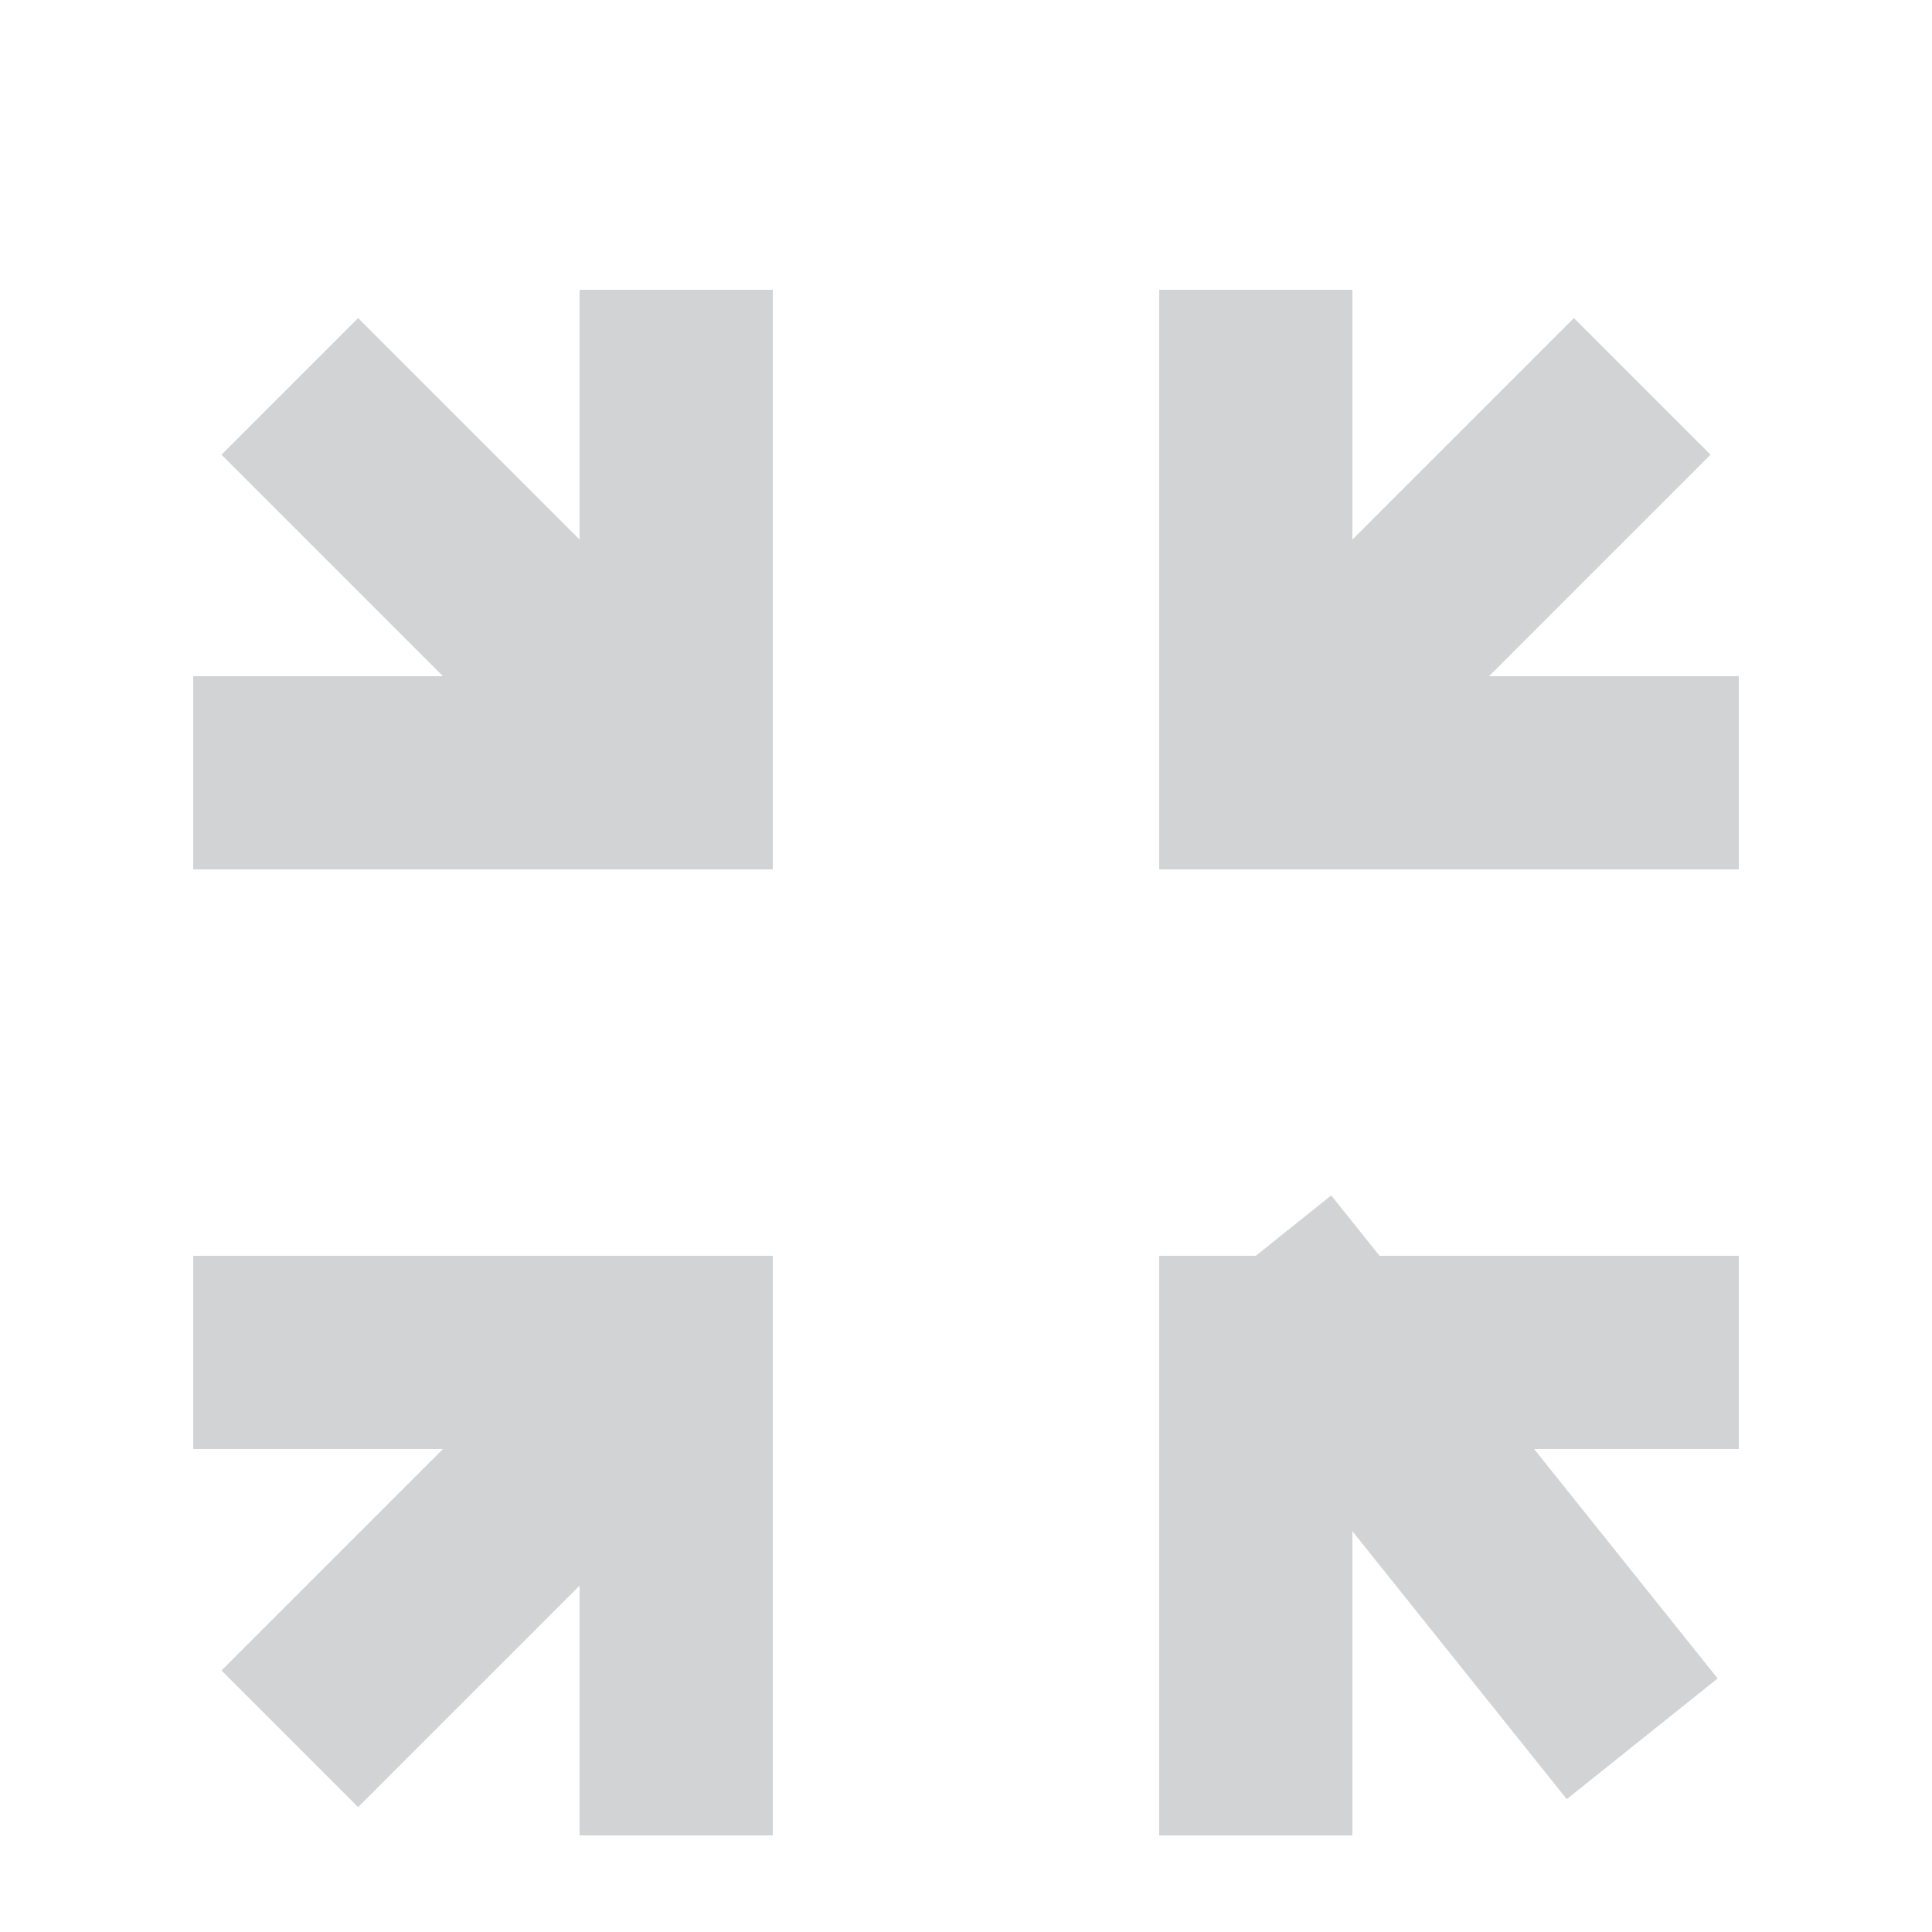
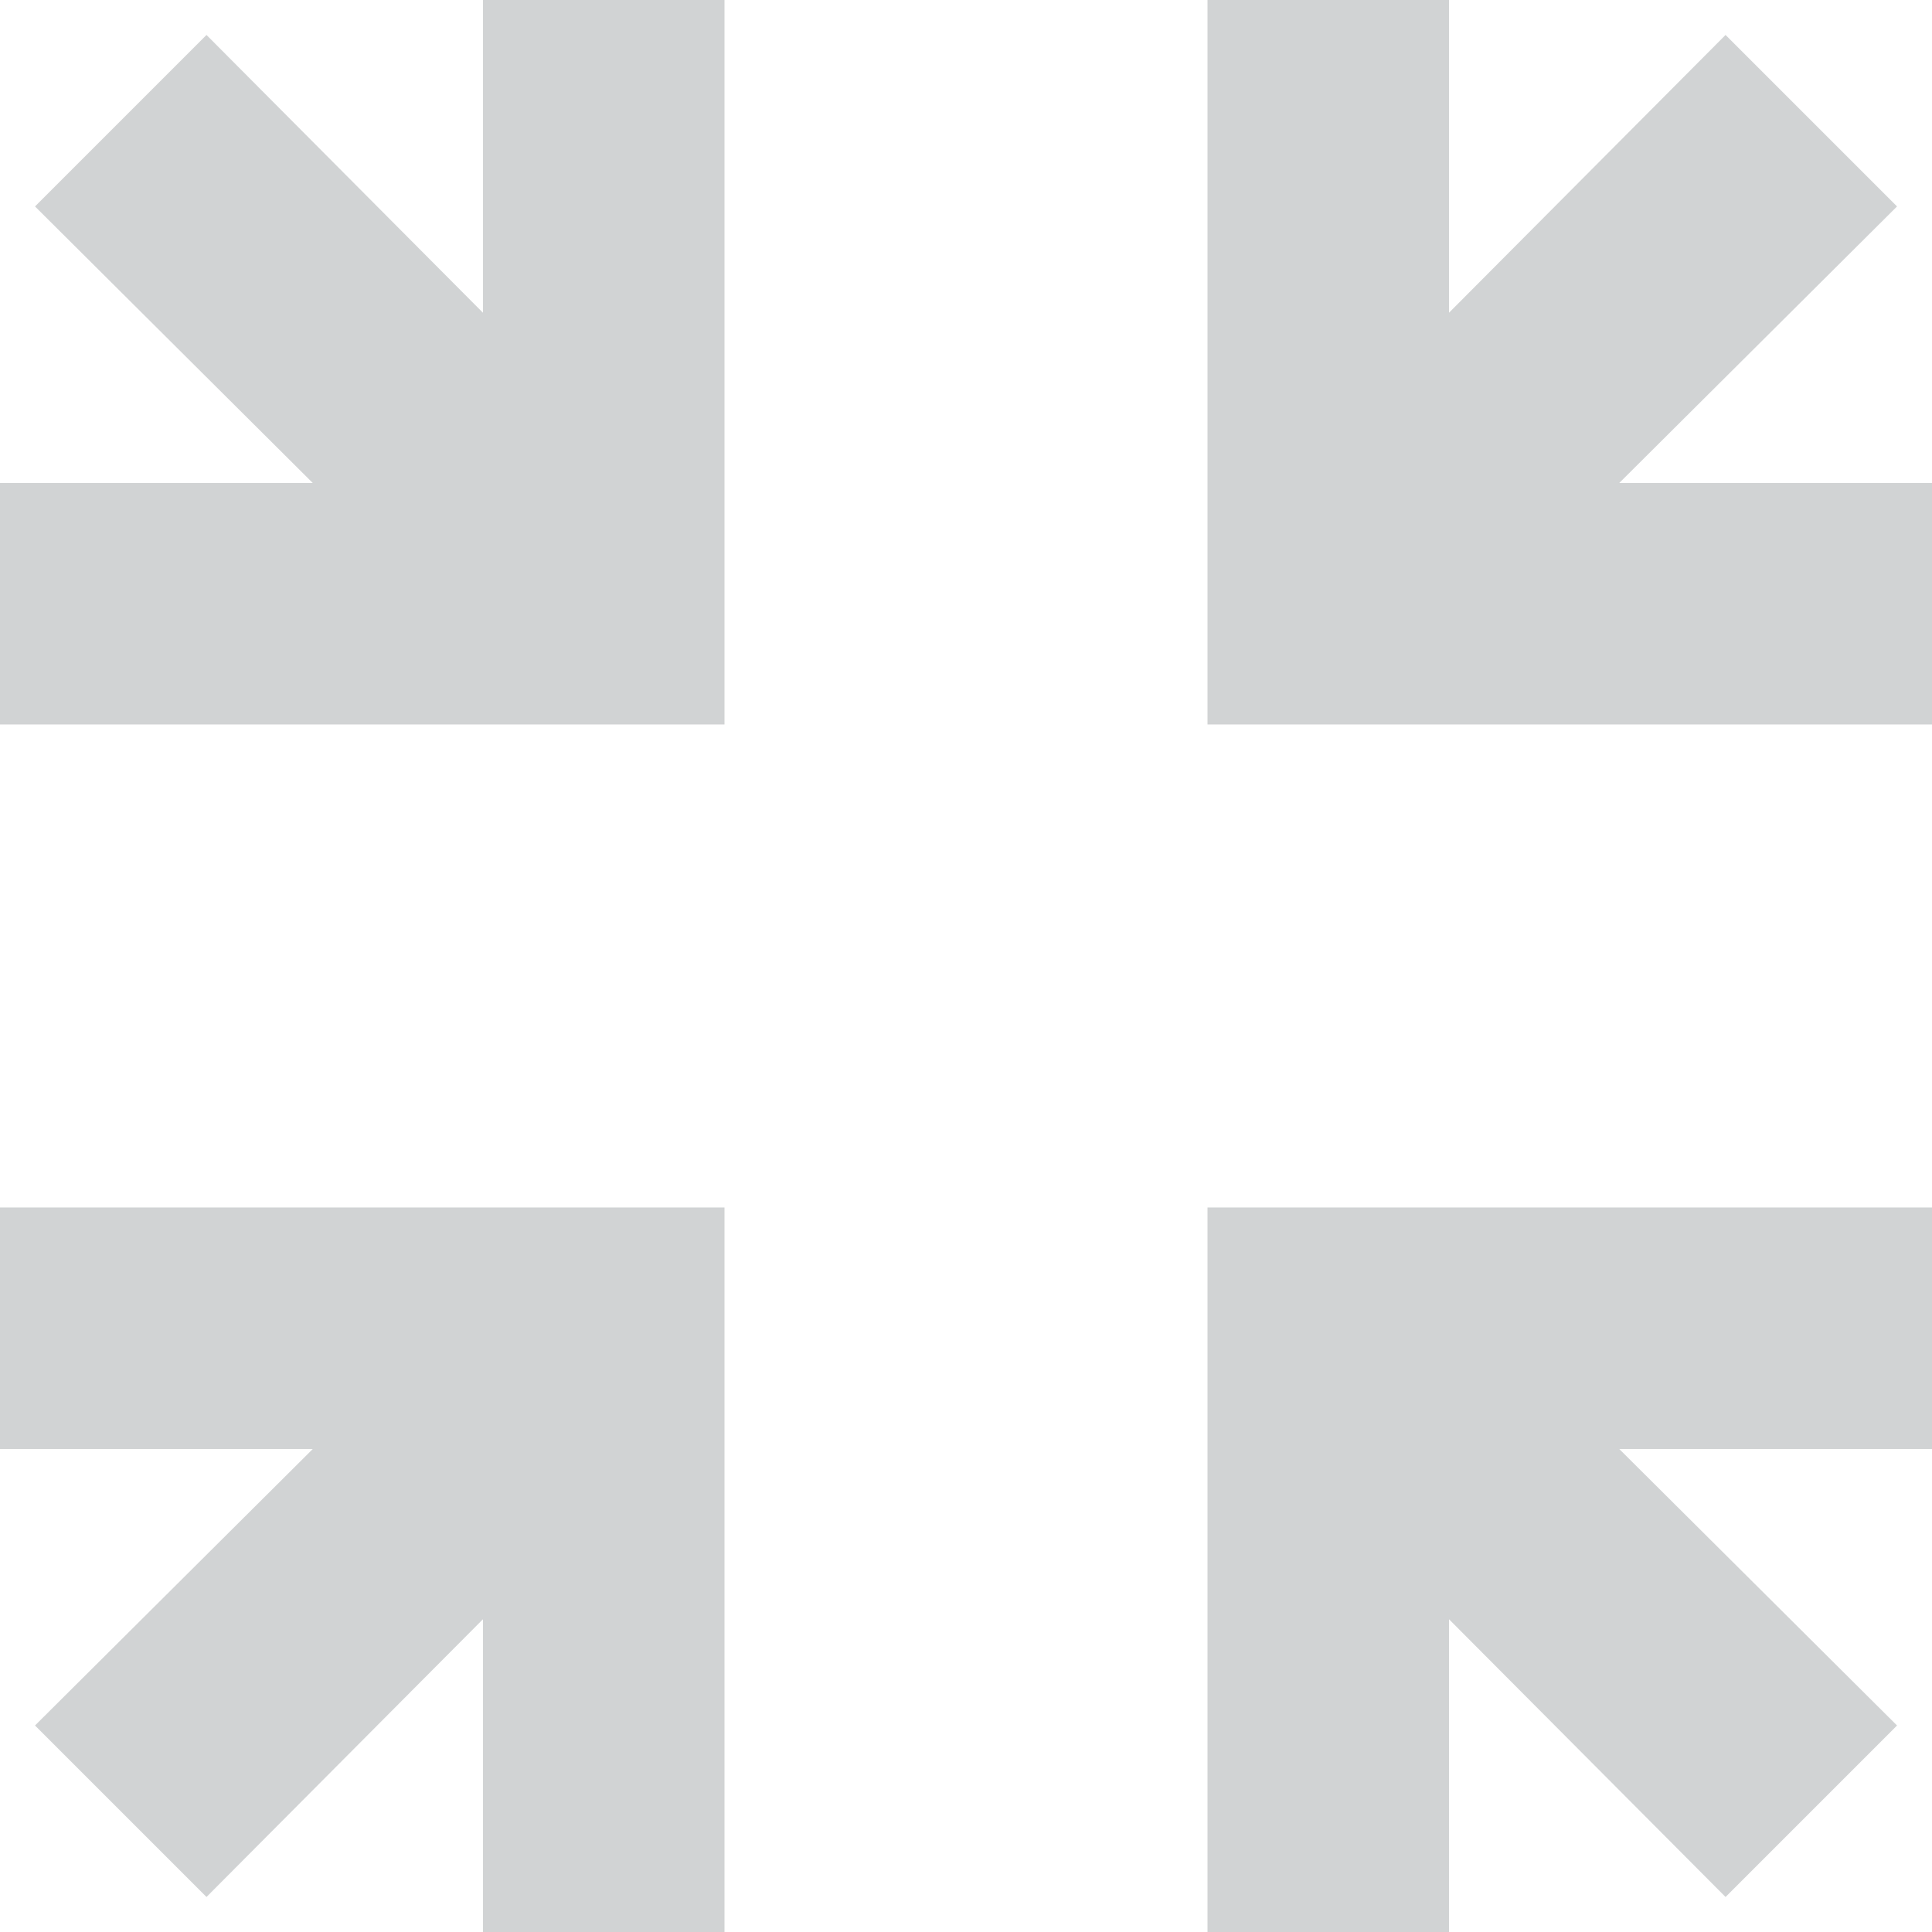
- <svg xmlns="http://www.w3.org/2000/svg" version="1.1" x="0px" y="0px" width="20px" height="20px" viewBox="0 0 20 20" enable-background="new 0 0 20 20" xml:space="preserve">
-   <g id="Layer_1">
-     <g>
-       <polyline fill="none" stroke="#D1D3D4" stroke-width="2" stroke-miterlimit="10" points="18,14 13,14    13,19   " />
-       <line fill="none" stroke="#D1D3D4" stroke-width="2" stroke-miterlimit="10" x1="13" y1="13" x2="17" y2="18" />
-       <polyline fill="none" stroke="#D1D3D4" stroke-width="2" stroke-miterlimit="10" points="7,19 7,14    2,14   " />
-       <line fill="none" stroke="#D1D3D4" stroke-width="2" stroke-miterlimit="10" x1="7" y1="14" x2="3" y2="18" />
-       <polyline fill="none" stroke="#D1D3D4" stroke-width="2" stroke-miterlimit="10" points="2,8 7,8    7,3   " />
-       <line fill="none" stroke="#D1D3D4" stroke-width="2" stroke-miterlimit="10" x1="7" y1="8" x2="3" y2="4" />
-       <polyline fill="none" stroke="#D1D3D4" stroke-width="2" stroke-miterlimit="10" points="13,3 13,8    18,8   " />
-       <line fill="none" stroke="#D1D3D4" stroke-width="2" stroke-miterlimit="10" x1="13" y1="8" x2="17" y2="4" />
+ <svg xmlns="http://www.w3.org/2000/svg" width="42px" height="42px" viewBox="0 0 42 42" version="1.1">
+   <g id="Fullscreen-Exit-ICON" stroke="none" fill="none" fill-rule="evenodd" stroke-width="1">
+     <g id="Fullscreen-Exit-Icon" transform="translate(0, -0.0003)">
+       <rect id="Triangle" x="0" y="0" width="42" height="42" />
+       <path d="M31.5,42 L31.5,35.201 L37.512,41.239 L41.24,37.511 L35.202,31.501 L42,31.501 L42,26.25 L26.25,26.25 L26.25,42 L31.5,42 Z M15.75,42 L15.75,26.25 L0,26.25 L0,31.501 L6.799,31.501 L0.761,37.511 L4.489,41.239 L10.499,35.201 L10.499,42 L15.75,42 Z M42,15.75 L42,10.5 L35.201,10.5 L41.24,4.488 L37.512,0.76 L31.5,6.799 L31.5,0 L26.25,0 L26.25,15.75 L42,15.75 Z M15.75,15.75 L15.75,0 L10.499,0 L10.499,6.799 L4.489,0.76 L0.761,4.488 L6.799,10.5 L0,10.5 L0,15.75 L15.75,15.75 Z" id="Icon" fill="#D1D3D4" />
    </g>
  </g>
</svg>
